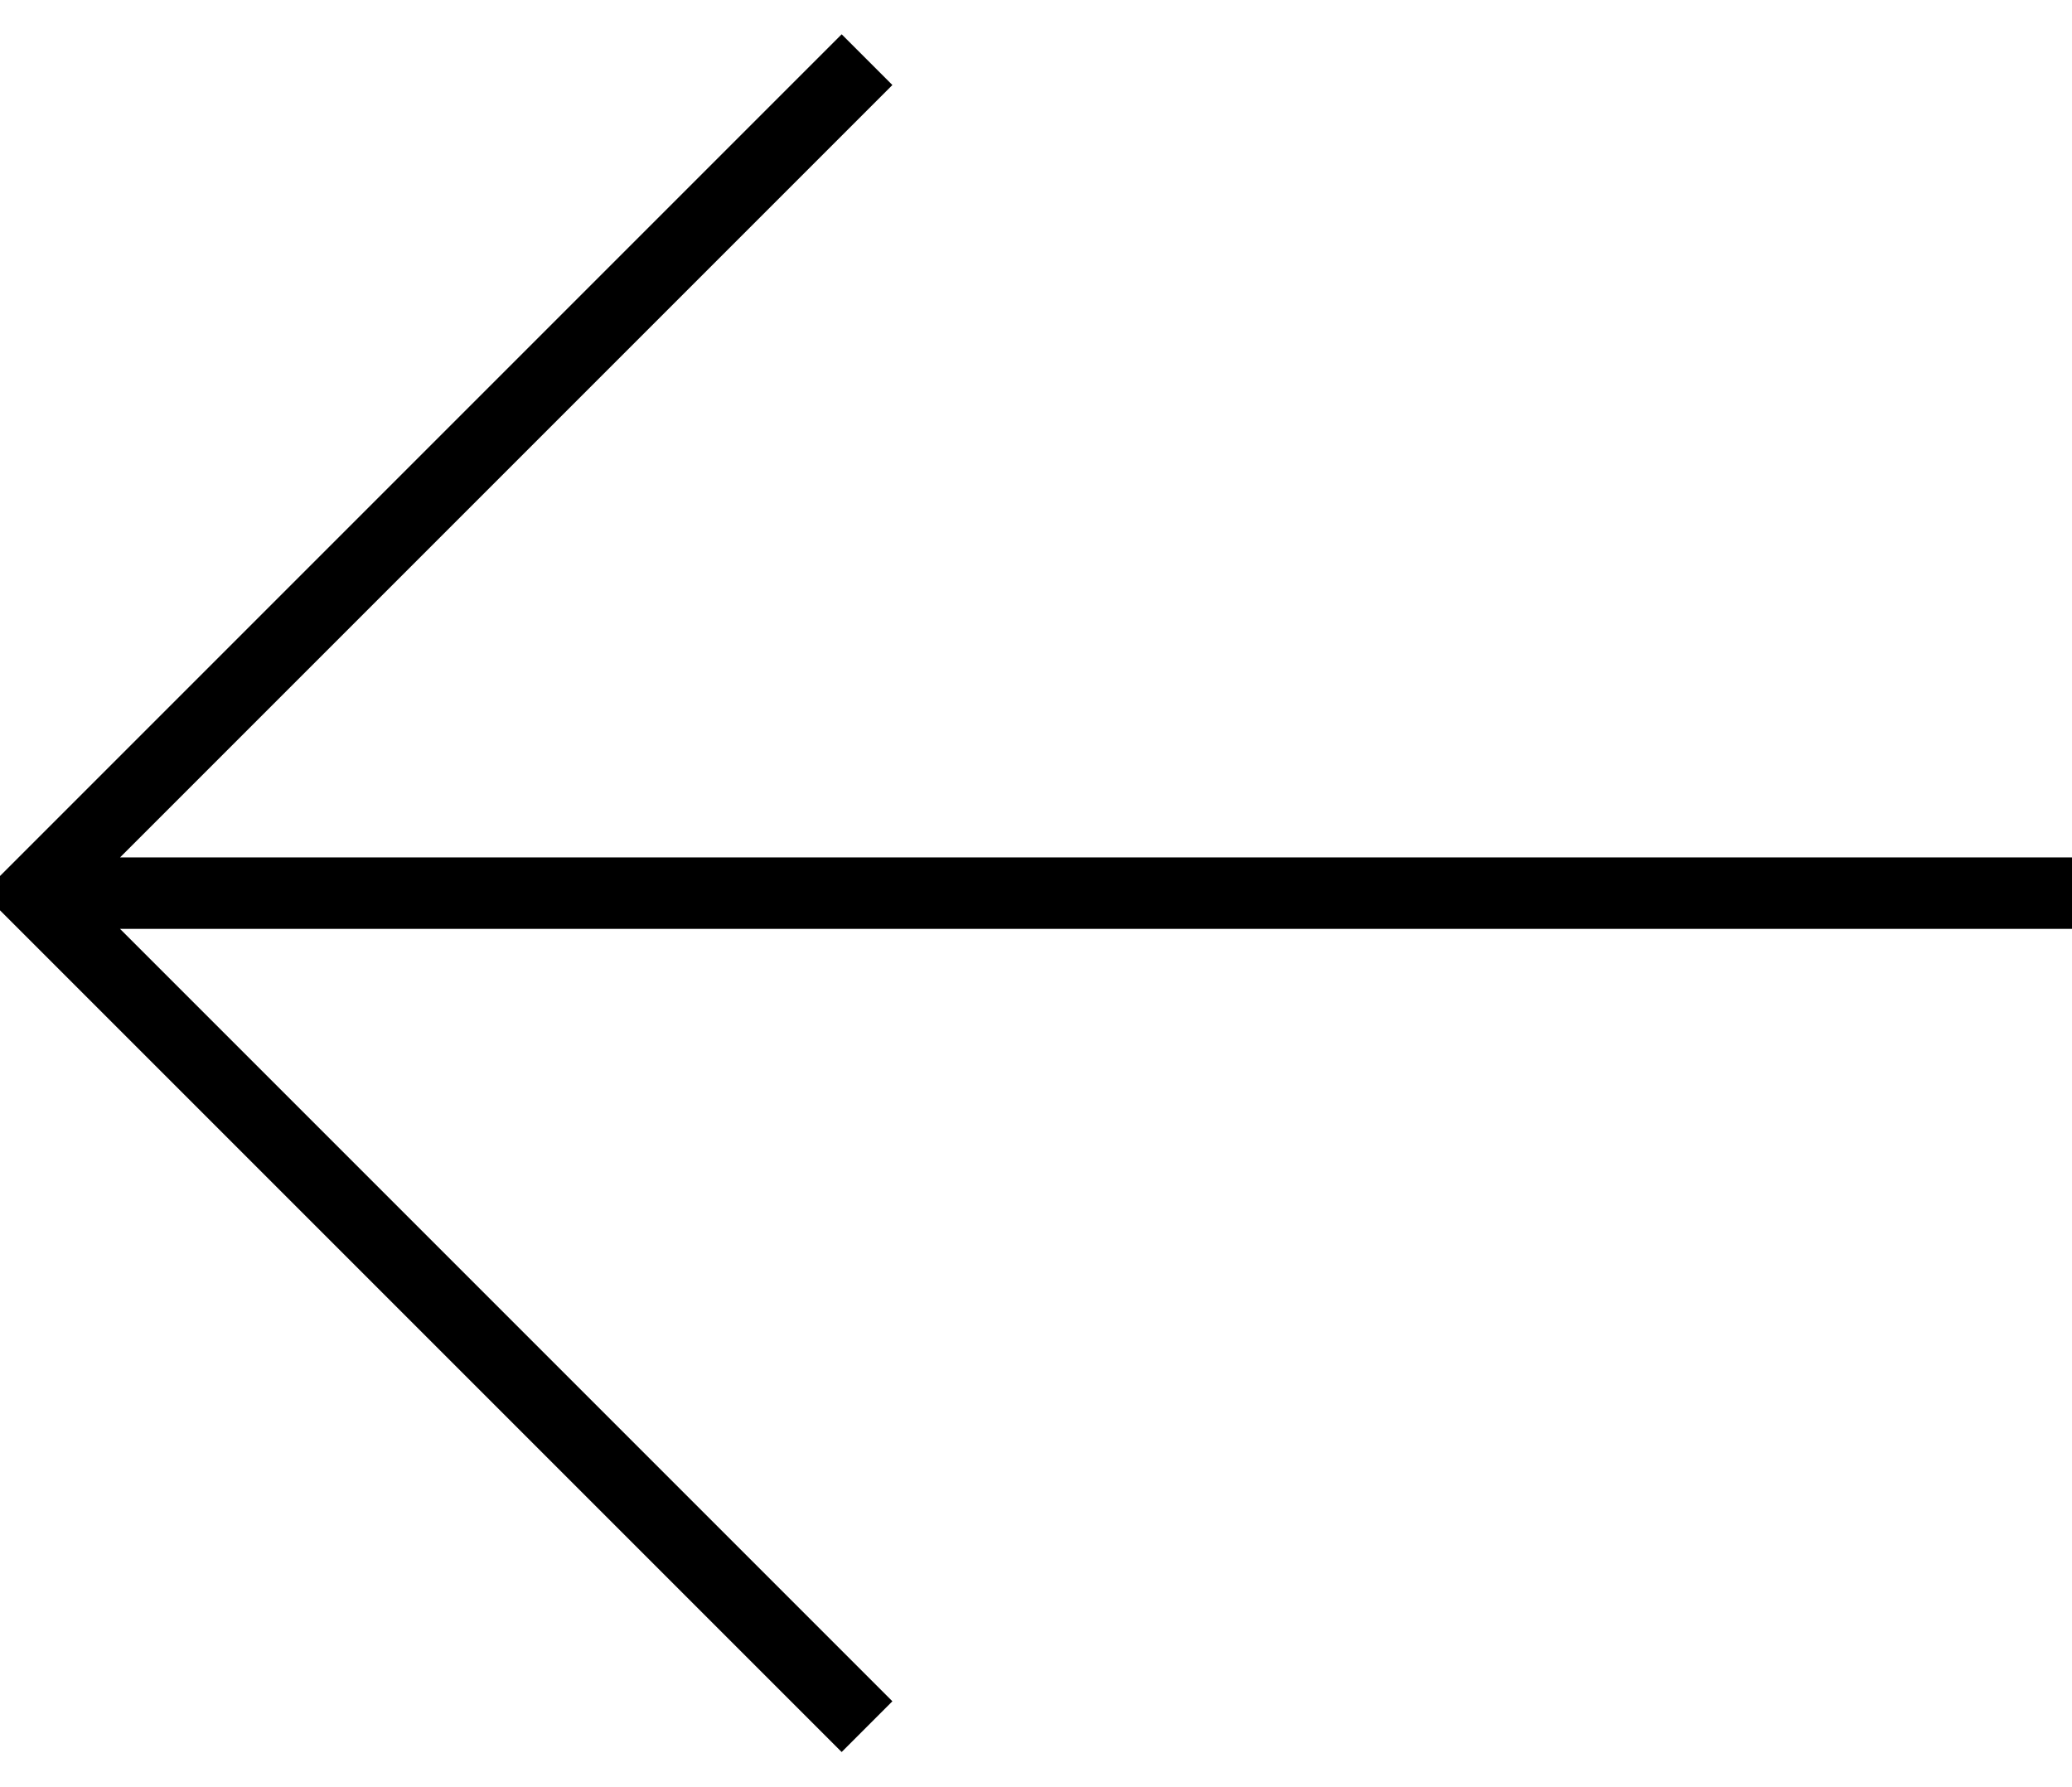
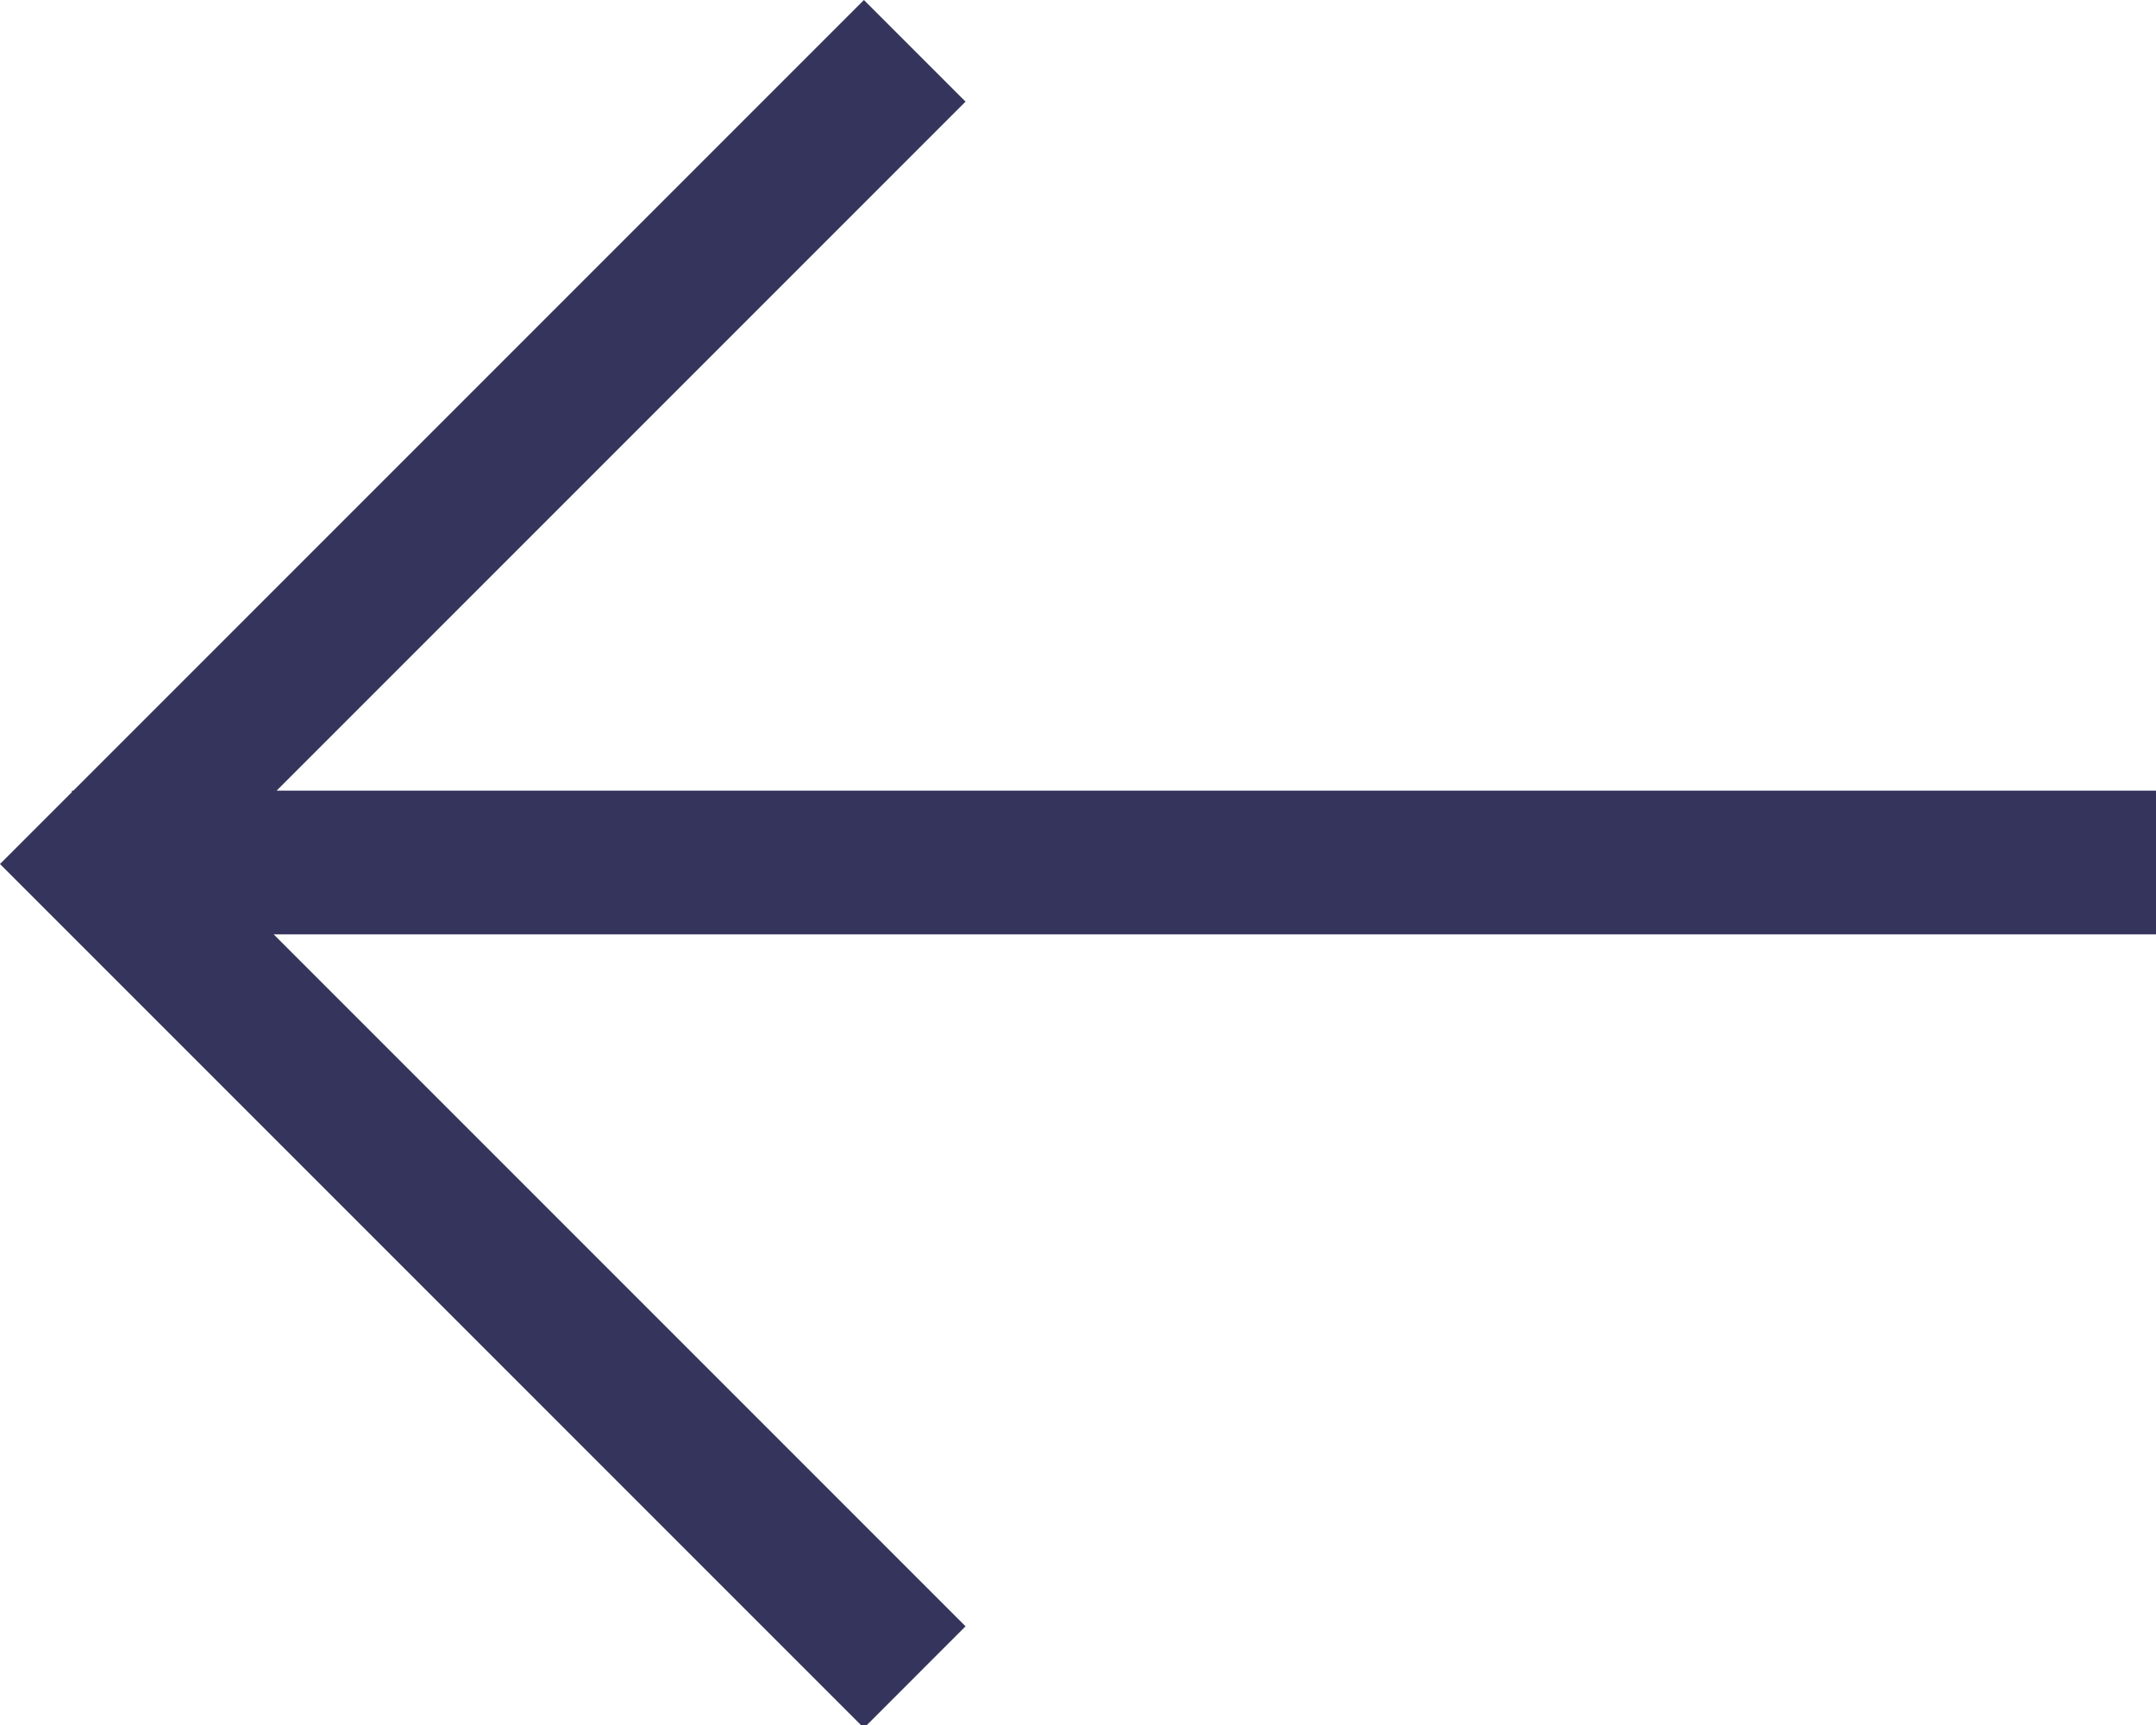
- <svg xmlns="http://www.w3.org/2000/svg" xmlns:xlink="http://www.w3.org/1999/xlink" width="29" height="25" viewBox="0 0 29 25">
-   <defs>
-     <path id="u8n4a" d="M330 58h-27.32l10.81-10.81-.71-.71-11.31 11.31-.71.71.71.71 11.31 11.31.71-.71L302.68 59H330v-1z" stroke-width="5" />
-   </defs>
-   <g>
-     <g transform="translate(-301 -46)">
-       <use xlink:href="#u8n4a" />
+ <svg xmlns="http://www.w3.org/2000/svg" width="30px" height="24px" viewBox="0 0 30 24" version="1.1">
+   <g id="Page-1" stroke="none" stroke-width="1" fill="none" fill-rule="evenodd" fill-opacity="0.86">
+     <g id="Main-Copy-39" transform="translate(-29, -108)" fill="#151443" fill-rule="nonzero">
+       <path d="M30.021,119 L41.021,108 L42.435,109.414 L32.849,119 L59,119 L59,121 L32.808,121 L42.435,130.627 L41.021,132.042 L29,120.021 L30,119.021 L30,119 L30.021,119 Z" id="Combined-Shape" />
    </g>
  </g>
</svg>
